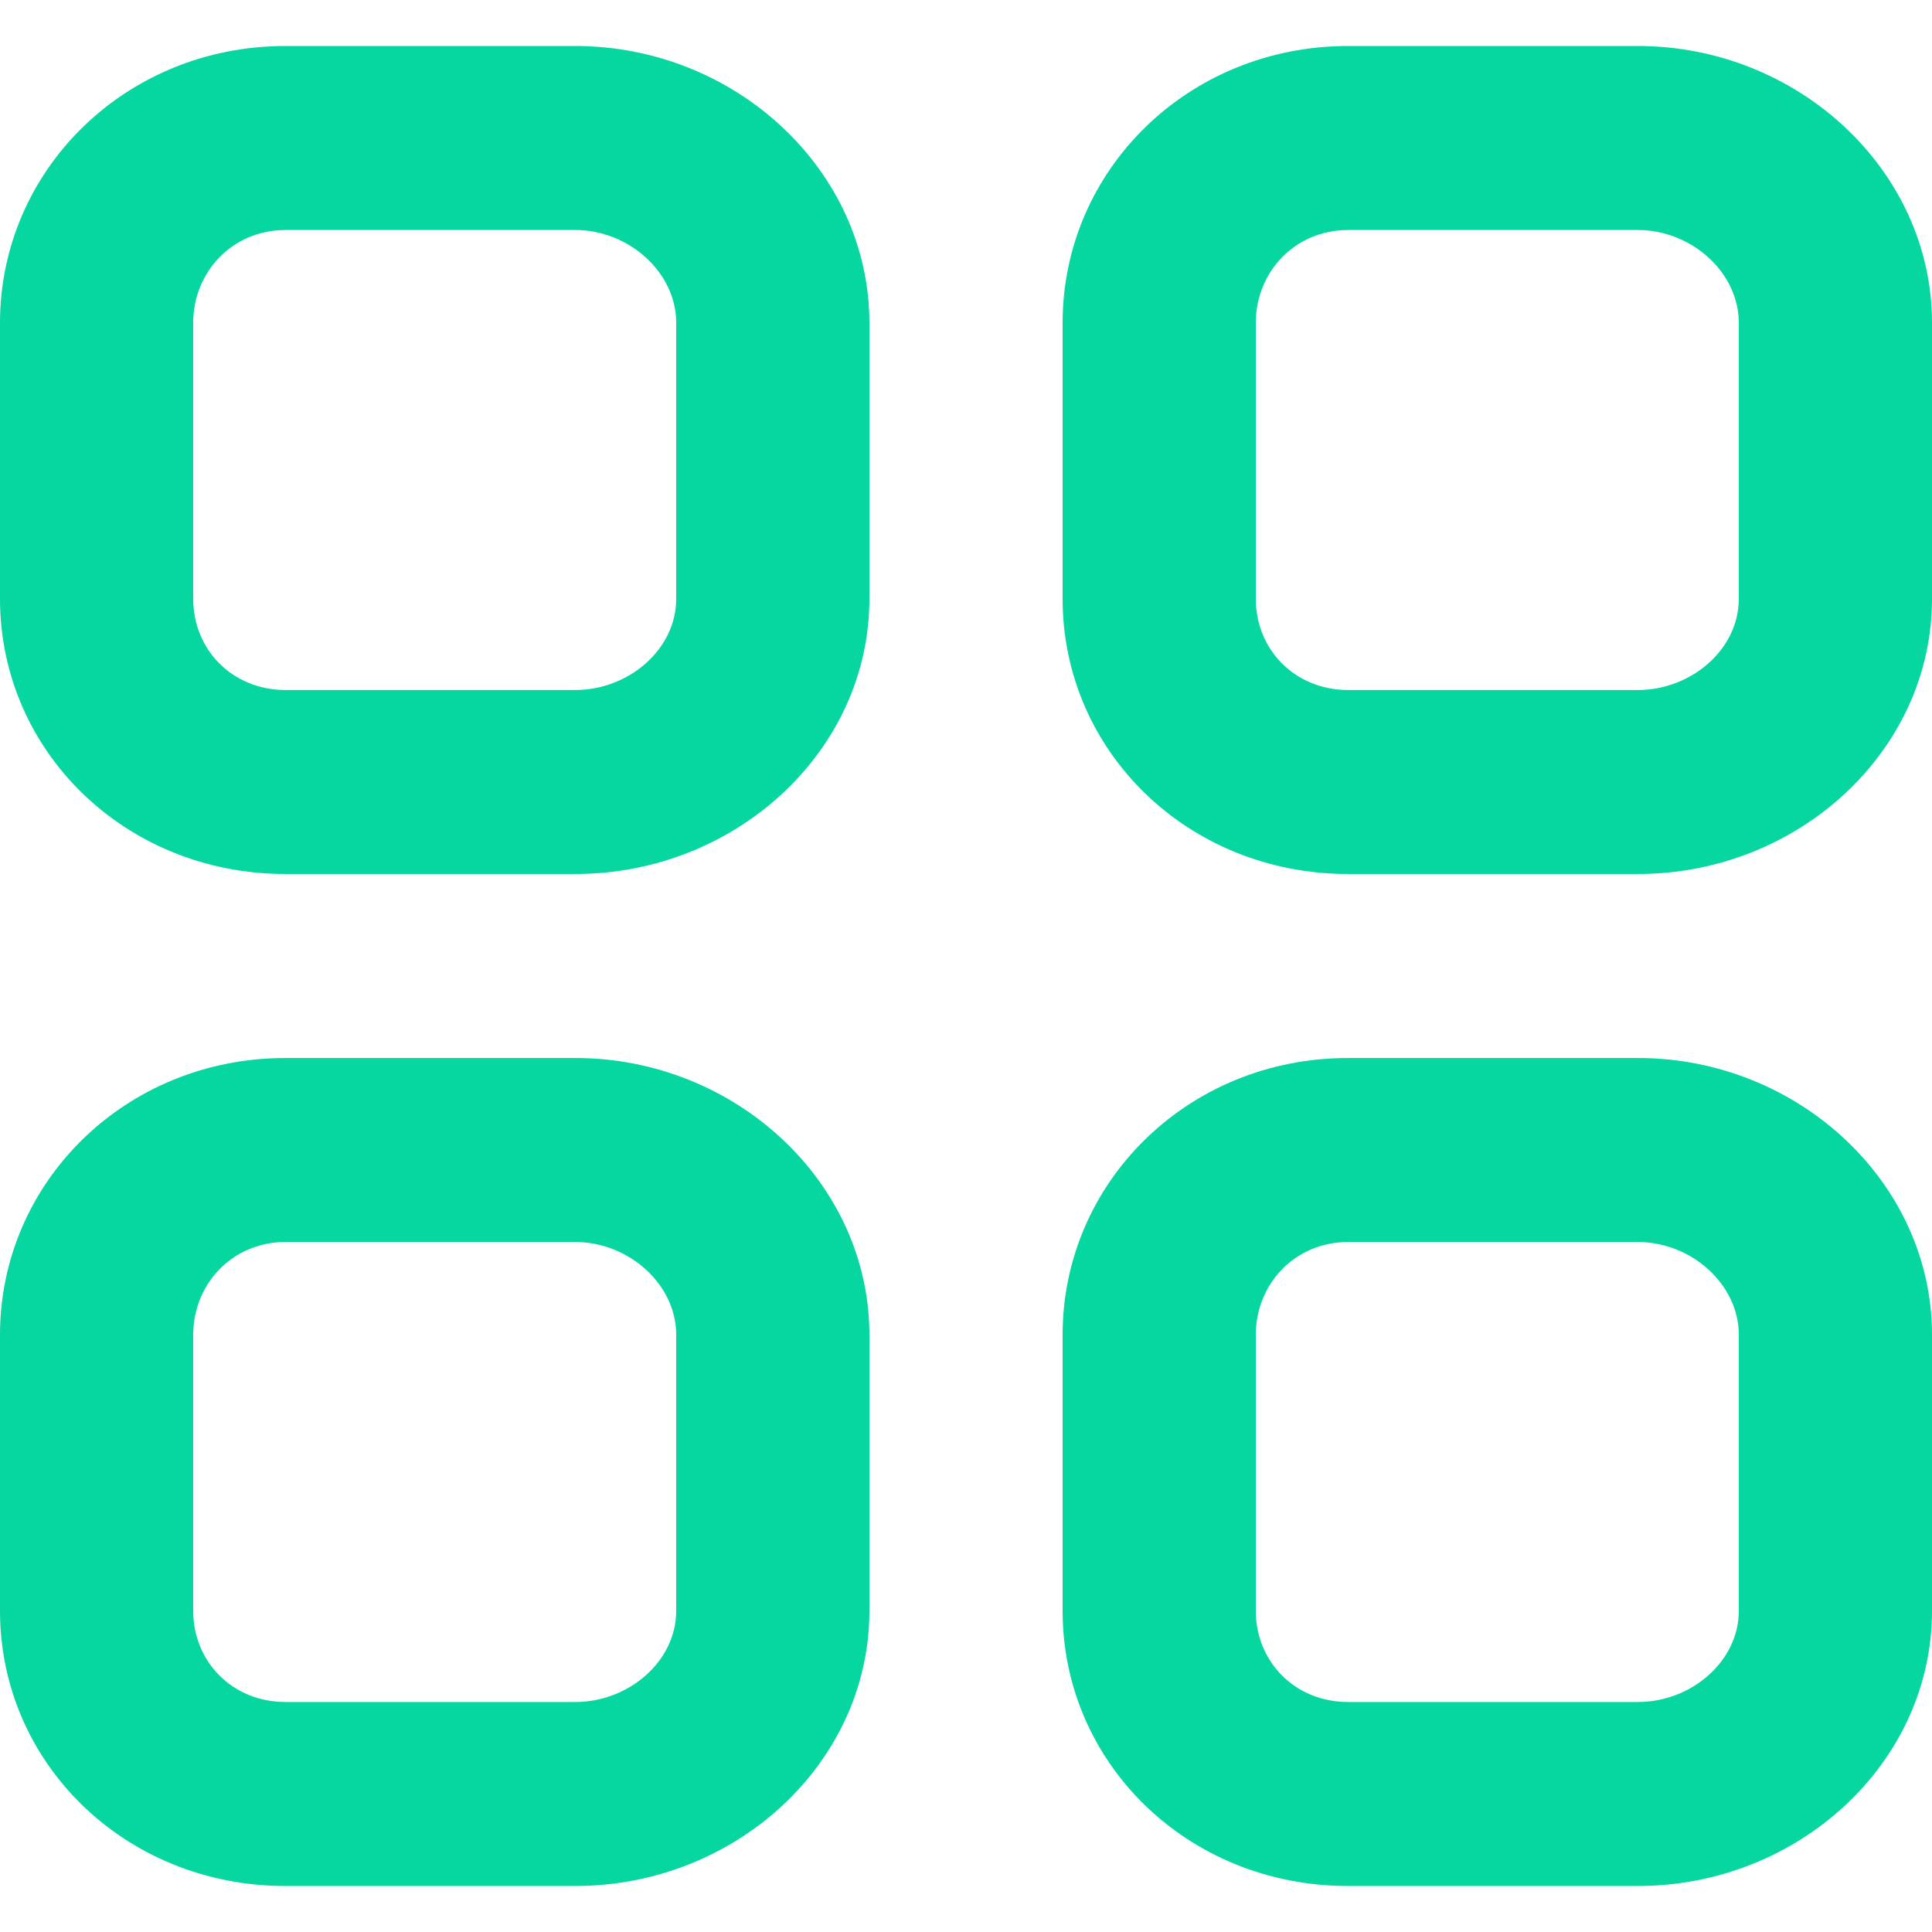
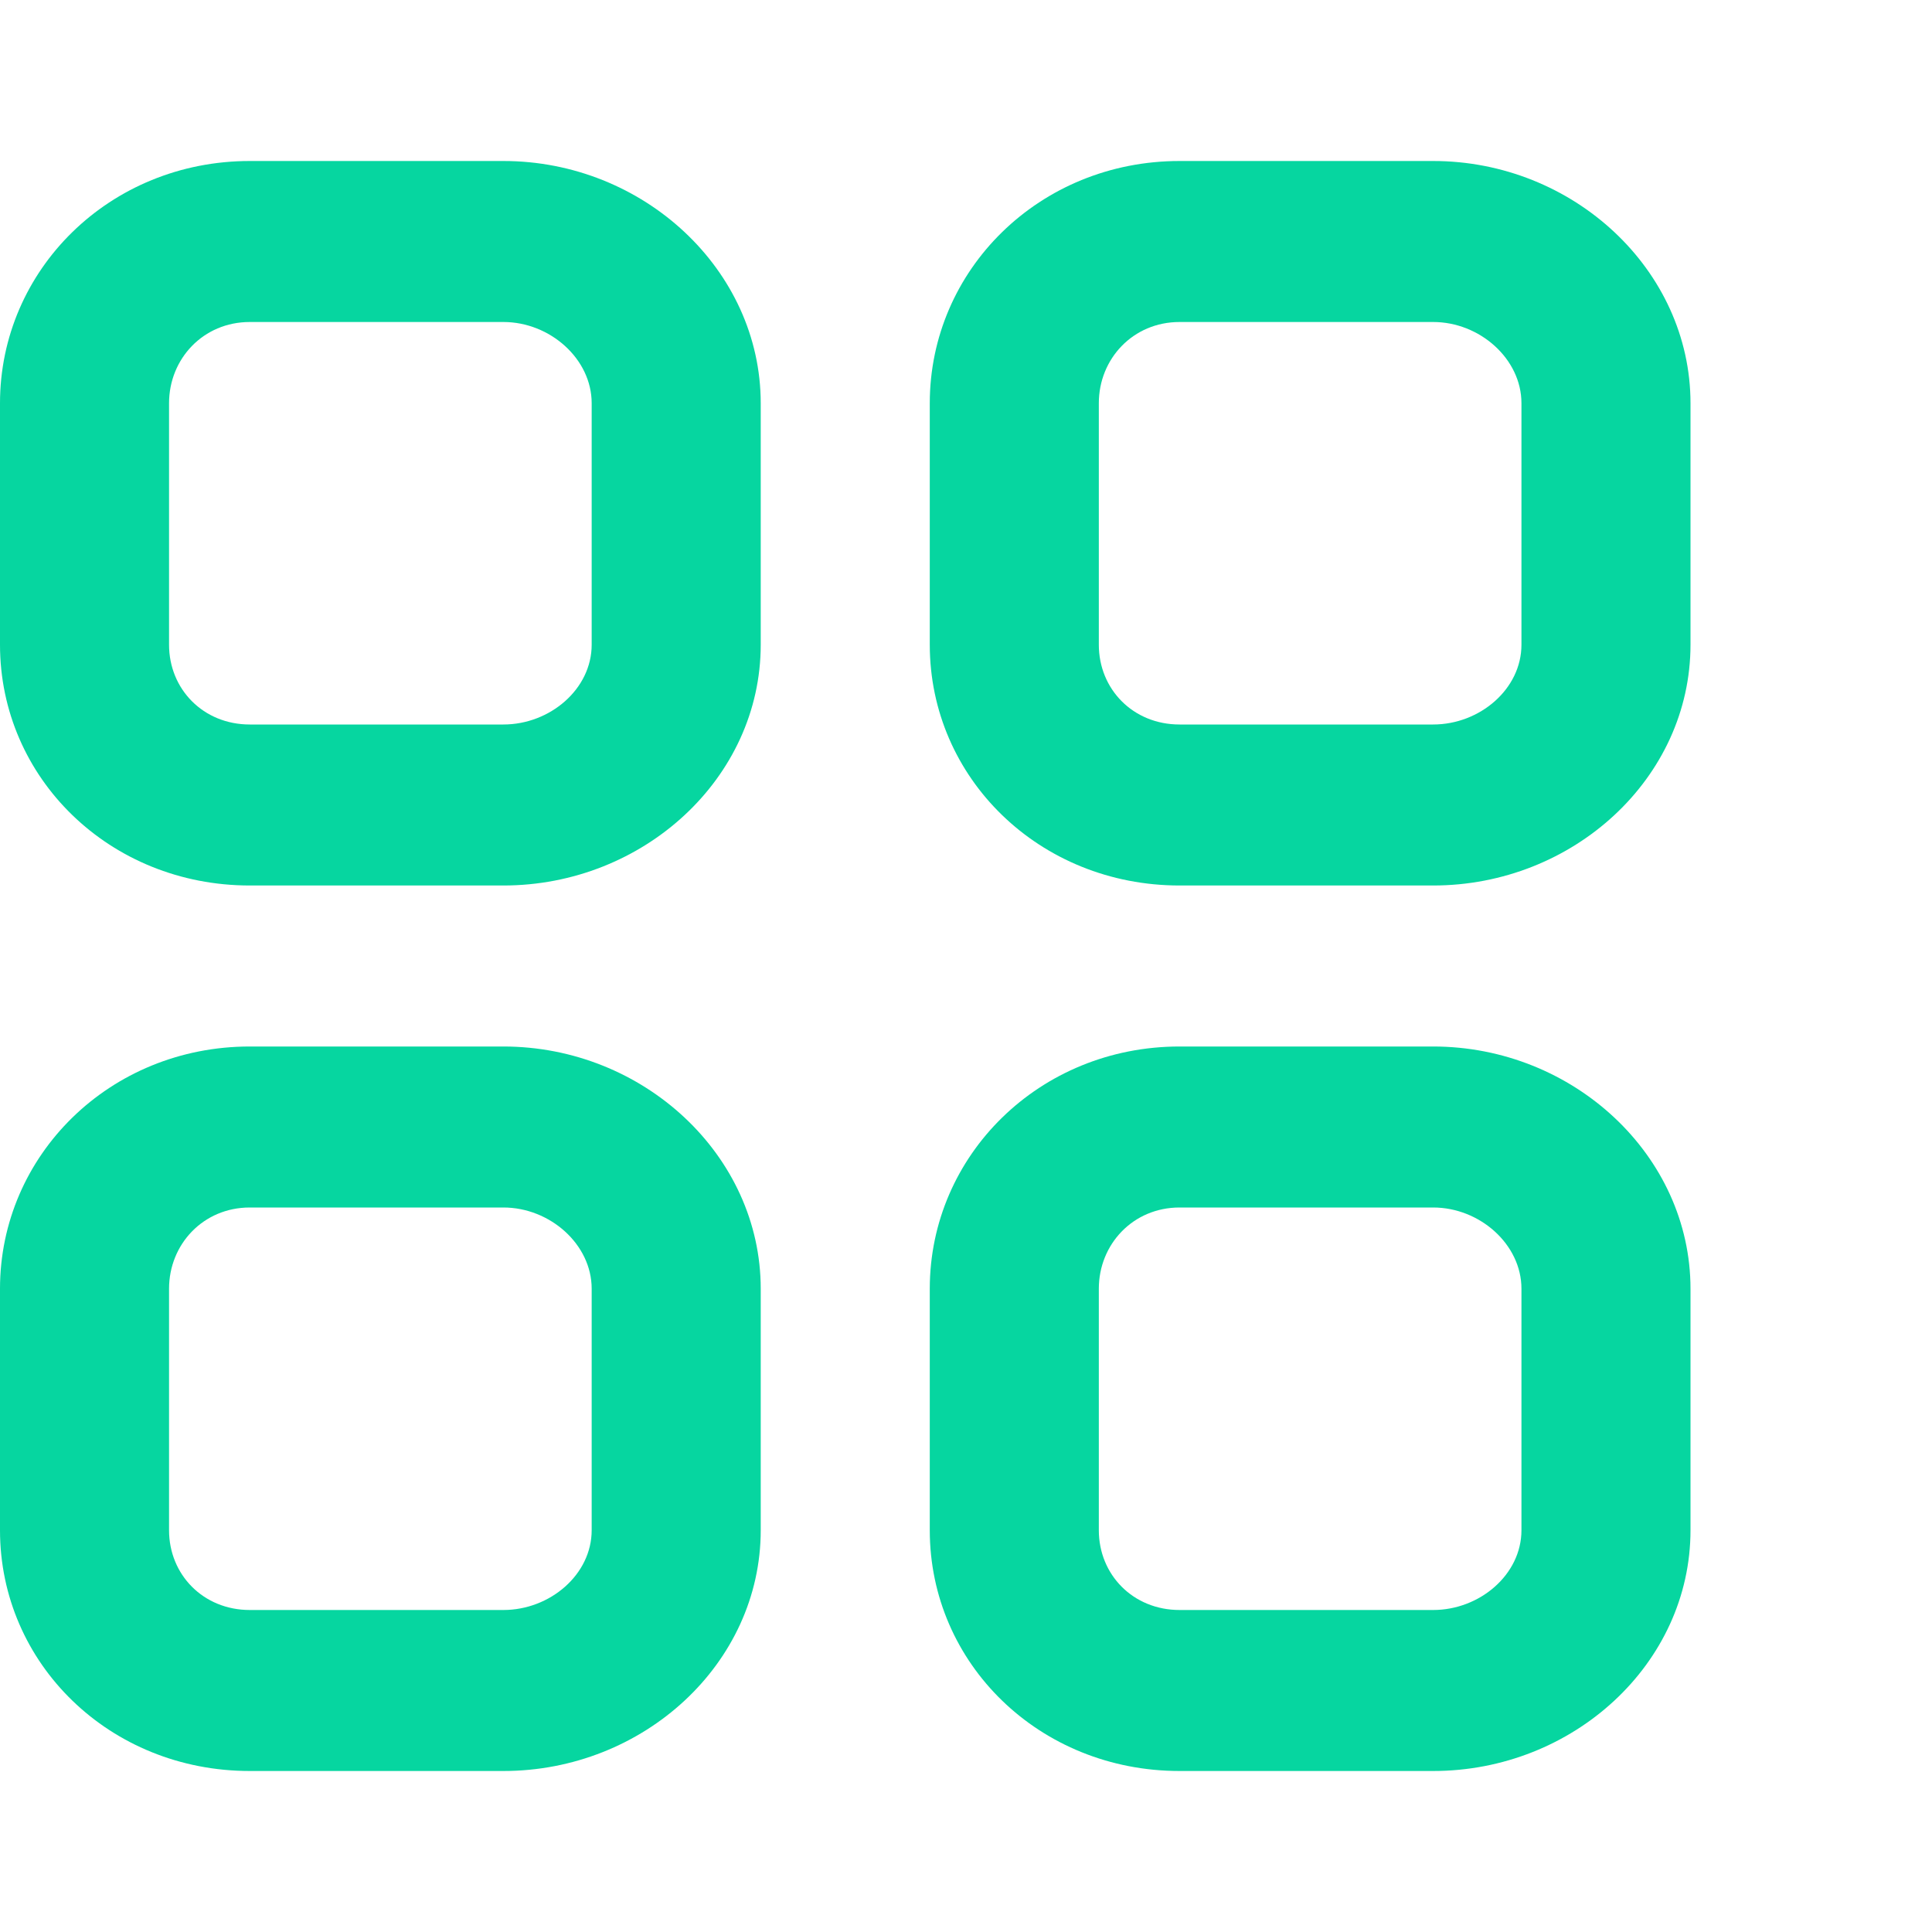
- <svg xmlns="http://www.w3.org/2000/svg" width="80px" height="80px" viewBox="0 -0.5 21 21" version="1.1">
+ <svg xmlns="http://www.w3.org/2000/svg" width="80px" height="80px" viewBox="0 -2 24 24" version="1.1">
  <defs>

</defs>
  <g id="Page-1" stroke="none" stroke-width="1" fill="none" fill-rule="evenodd">
    <g id="Dribbble-Light-Preview" transform="translate(-139, -200)" fill="#06D6A0">
      <g id="icons" transform="translate(56, 160)">
        <path d="M101.9,57.009 C101.9,57.56 101.382,58 100.803,58 L97.653,58 C97.074,58 96.65,57.56 96.65,57.009 L96.65,54.009 C96.65,53.458 97.074,53 97.653,53 L100.803,53 C101.382,53 101.9,53.458 101.9,54.009 L101.9,57.009 Z M100.803,51 L97.653,51 C95.913,51 94.55,52.352 94.55,54.009 L94.55,57.009 C94.55,58.666 95.913,60 97.653,60 L100.803,60 C102.543,60 104,58.666 104,57.009 L104,54.009 C104,52.352 102.543,51 100.803,51 L100.803,51 Z M90.35,57.009 C90.35,57.56 89.832,58 89.253,58 L86.103,58 C85.524,58 85.1,57.56 85.1,57.009 L85.1,54.009 C85.1,53.458 85.524,53 86.103,53 L89.253,53 C89.832,53 90.35,53.458 90.35,54.009 L90.35,57.009 Z M89.253,51 L86.103,51 C84.363,51 83,52.352 83,54.009 L83,57.009 C83,58.666 84.363,60 86.103,60 L89.253,60 C90.993,60 92.45,58.666 92.45,57.009 L92.45,54.009 C92.45,52.352 90.993,51 89.253,51 L89.253,51 Z M101.9,46.009 C101.9,46.56 101.382,47 100.803,47 L97.653,47 C97.074,47 96.65,46.56 96.65,46.009 L96.65,43.009 C96.65,42.458 97.074,42 97.653,42 L100.803,42 C101.382,42 101.9,42.458 101.9,43.009 L101.9,46.009 Z M100.803,40 L97.653,40 C95.913,40 94.55,41.352 94.55,43.009 L94.55,46.009 C94.55,47.666 95.913,49 97.653,49 L100.803,49 C102.543,49 104,47.666 104,46.009 L104,43.009 C104,41.352 102.543,40 100.803,40 L100.803,40 Z M90.35,46.009 C90.35,46.56 89.832,47 89.253,47 L86.103,47 C85.524,47 85.1,46.56 85.1,46.009 L85.1,43.009 C85.1,42.458 85.524,42 86.103,42 L89.253,42 C89.832,42 90.35,42.458 90.35,43.009 L90.35,46.009 Z M89.253,40 L86.103,40 C84.363,40 83,41.352 83,43.009 L83,46.009 C83,47.666 84.363,49 86.103,49 L89.253,49 C90.993,49 92.45,47.666 92.45,46.009 L92.45,43.009 C92.45,41.352 90.993,40 89.253,40 L89.253,40 Z" id="menu_navigation_grid-[#1528]">

</path>
      </g>
    </g>
  </g>
</svg>
